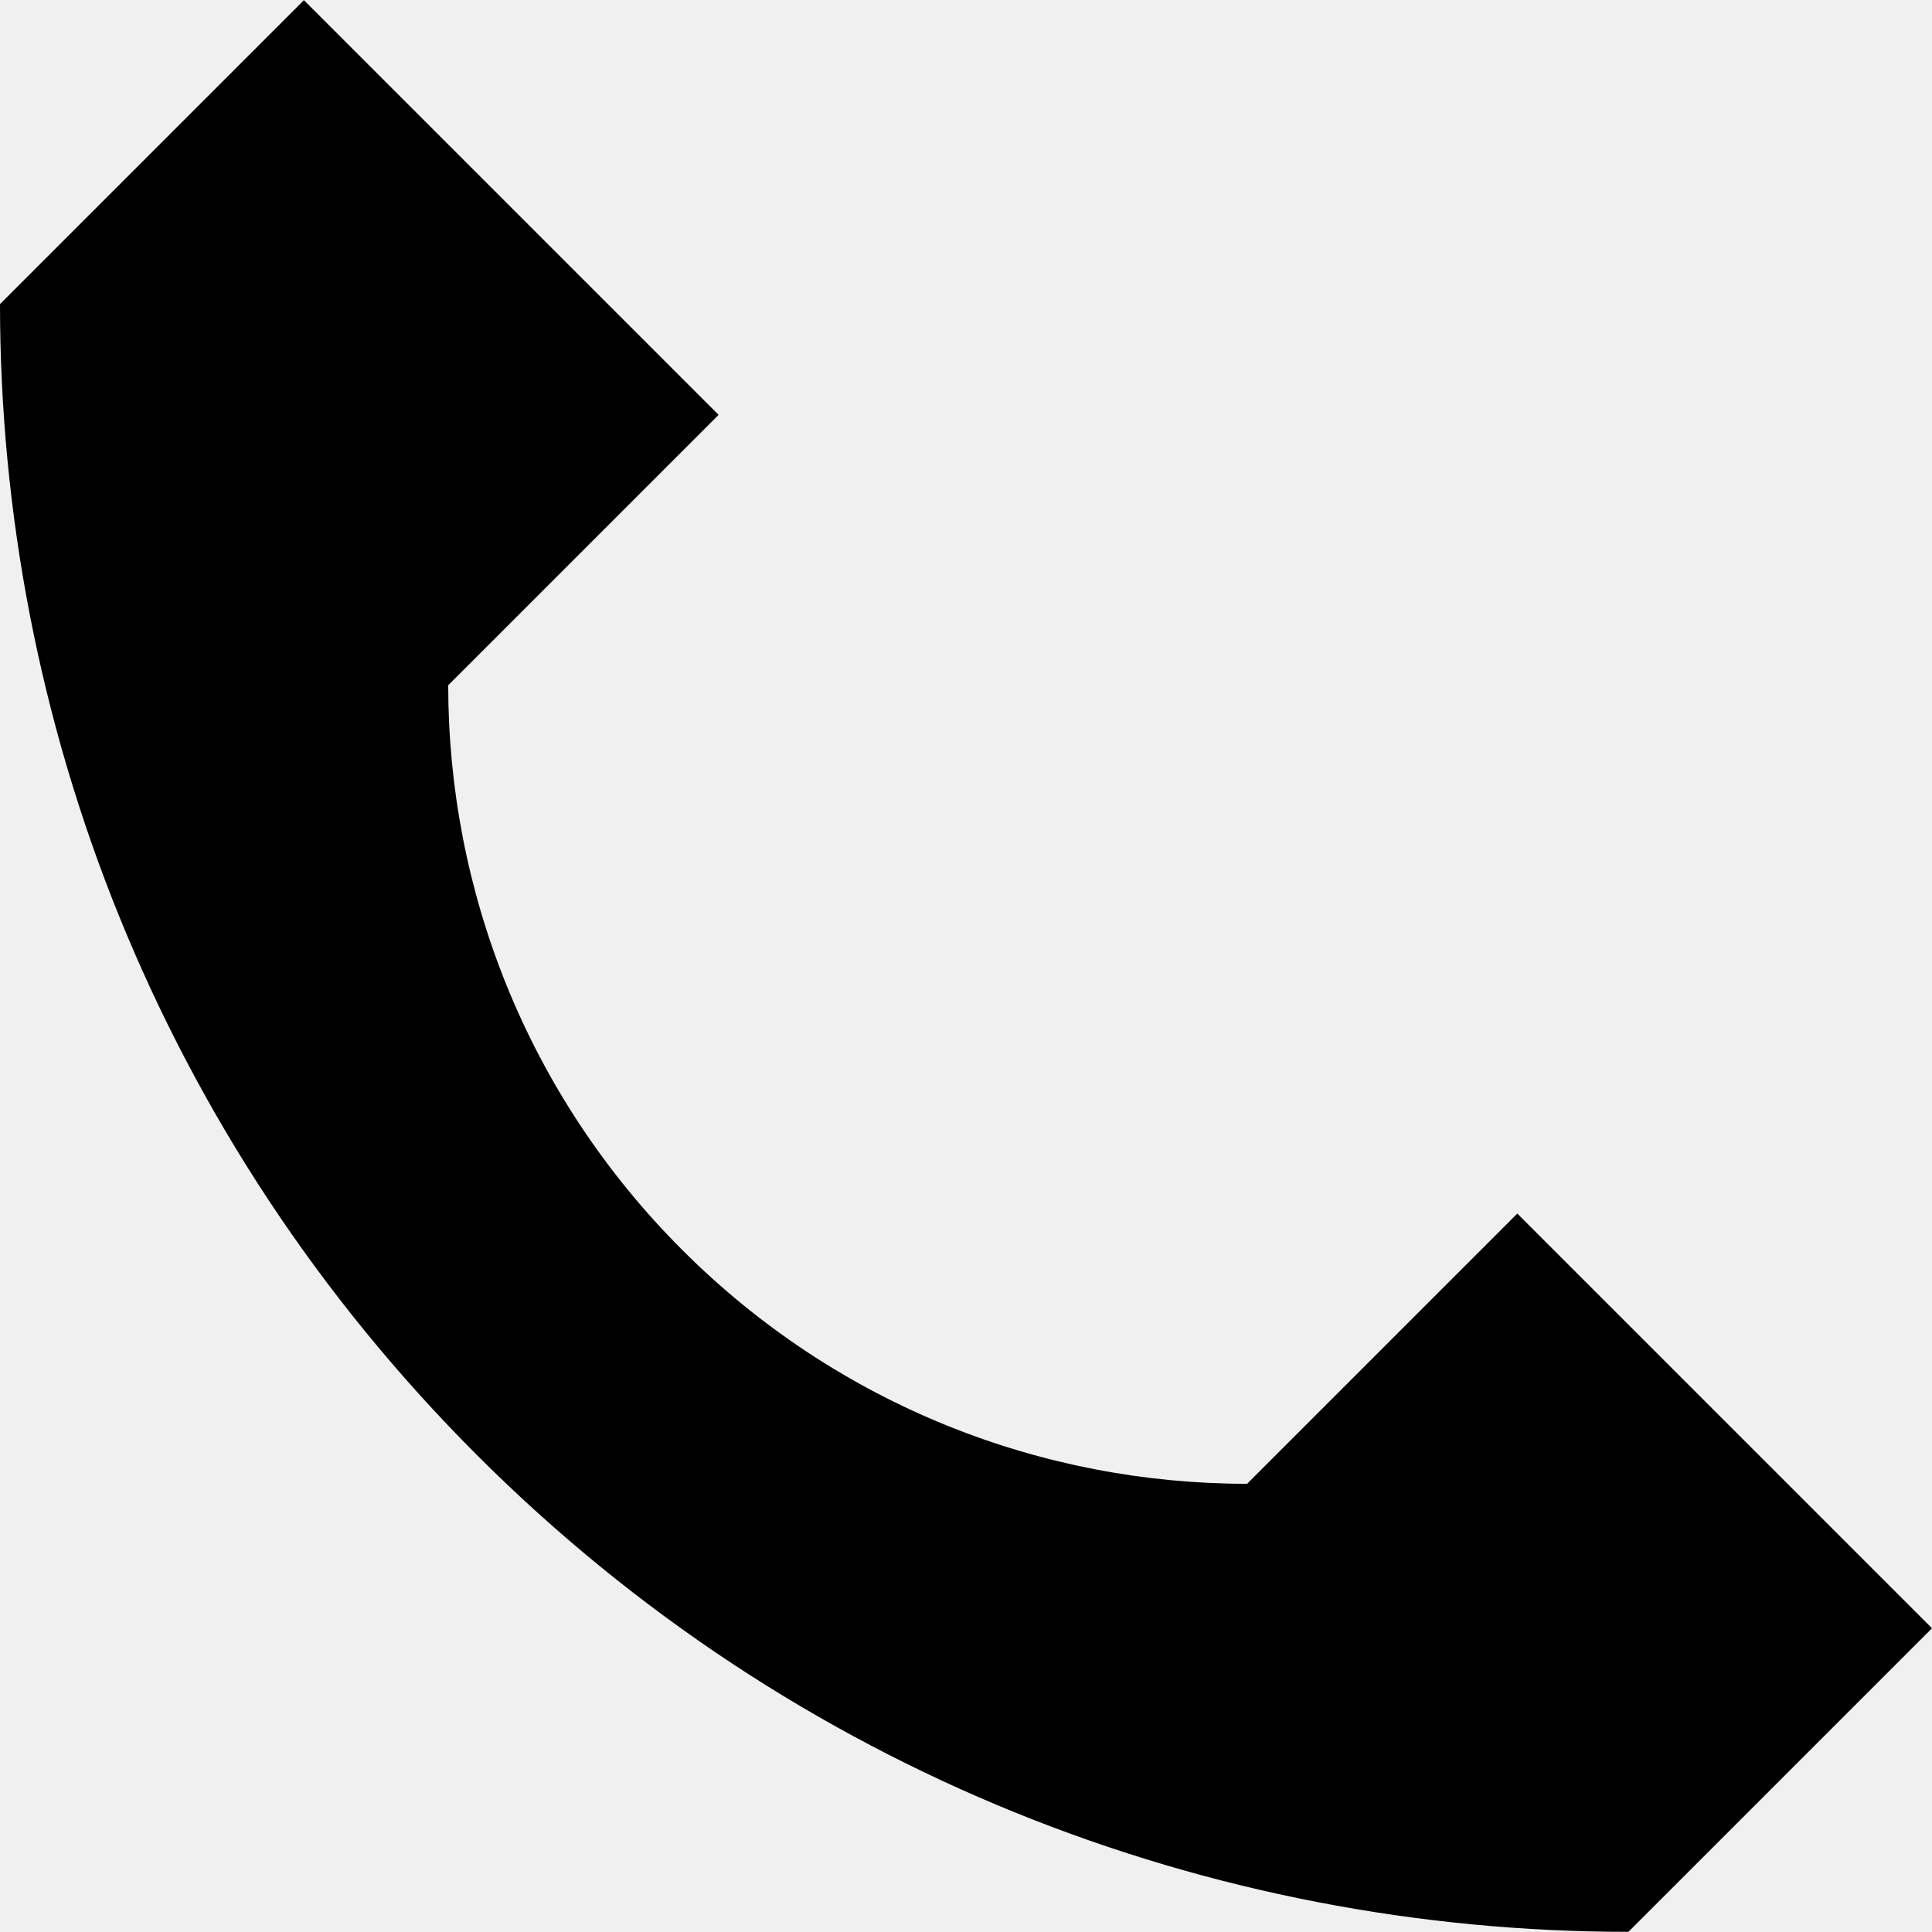
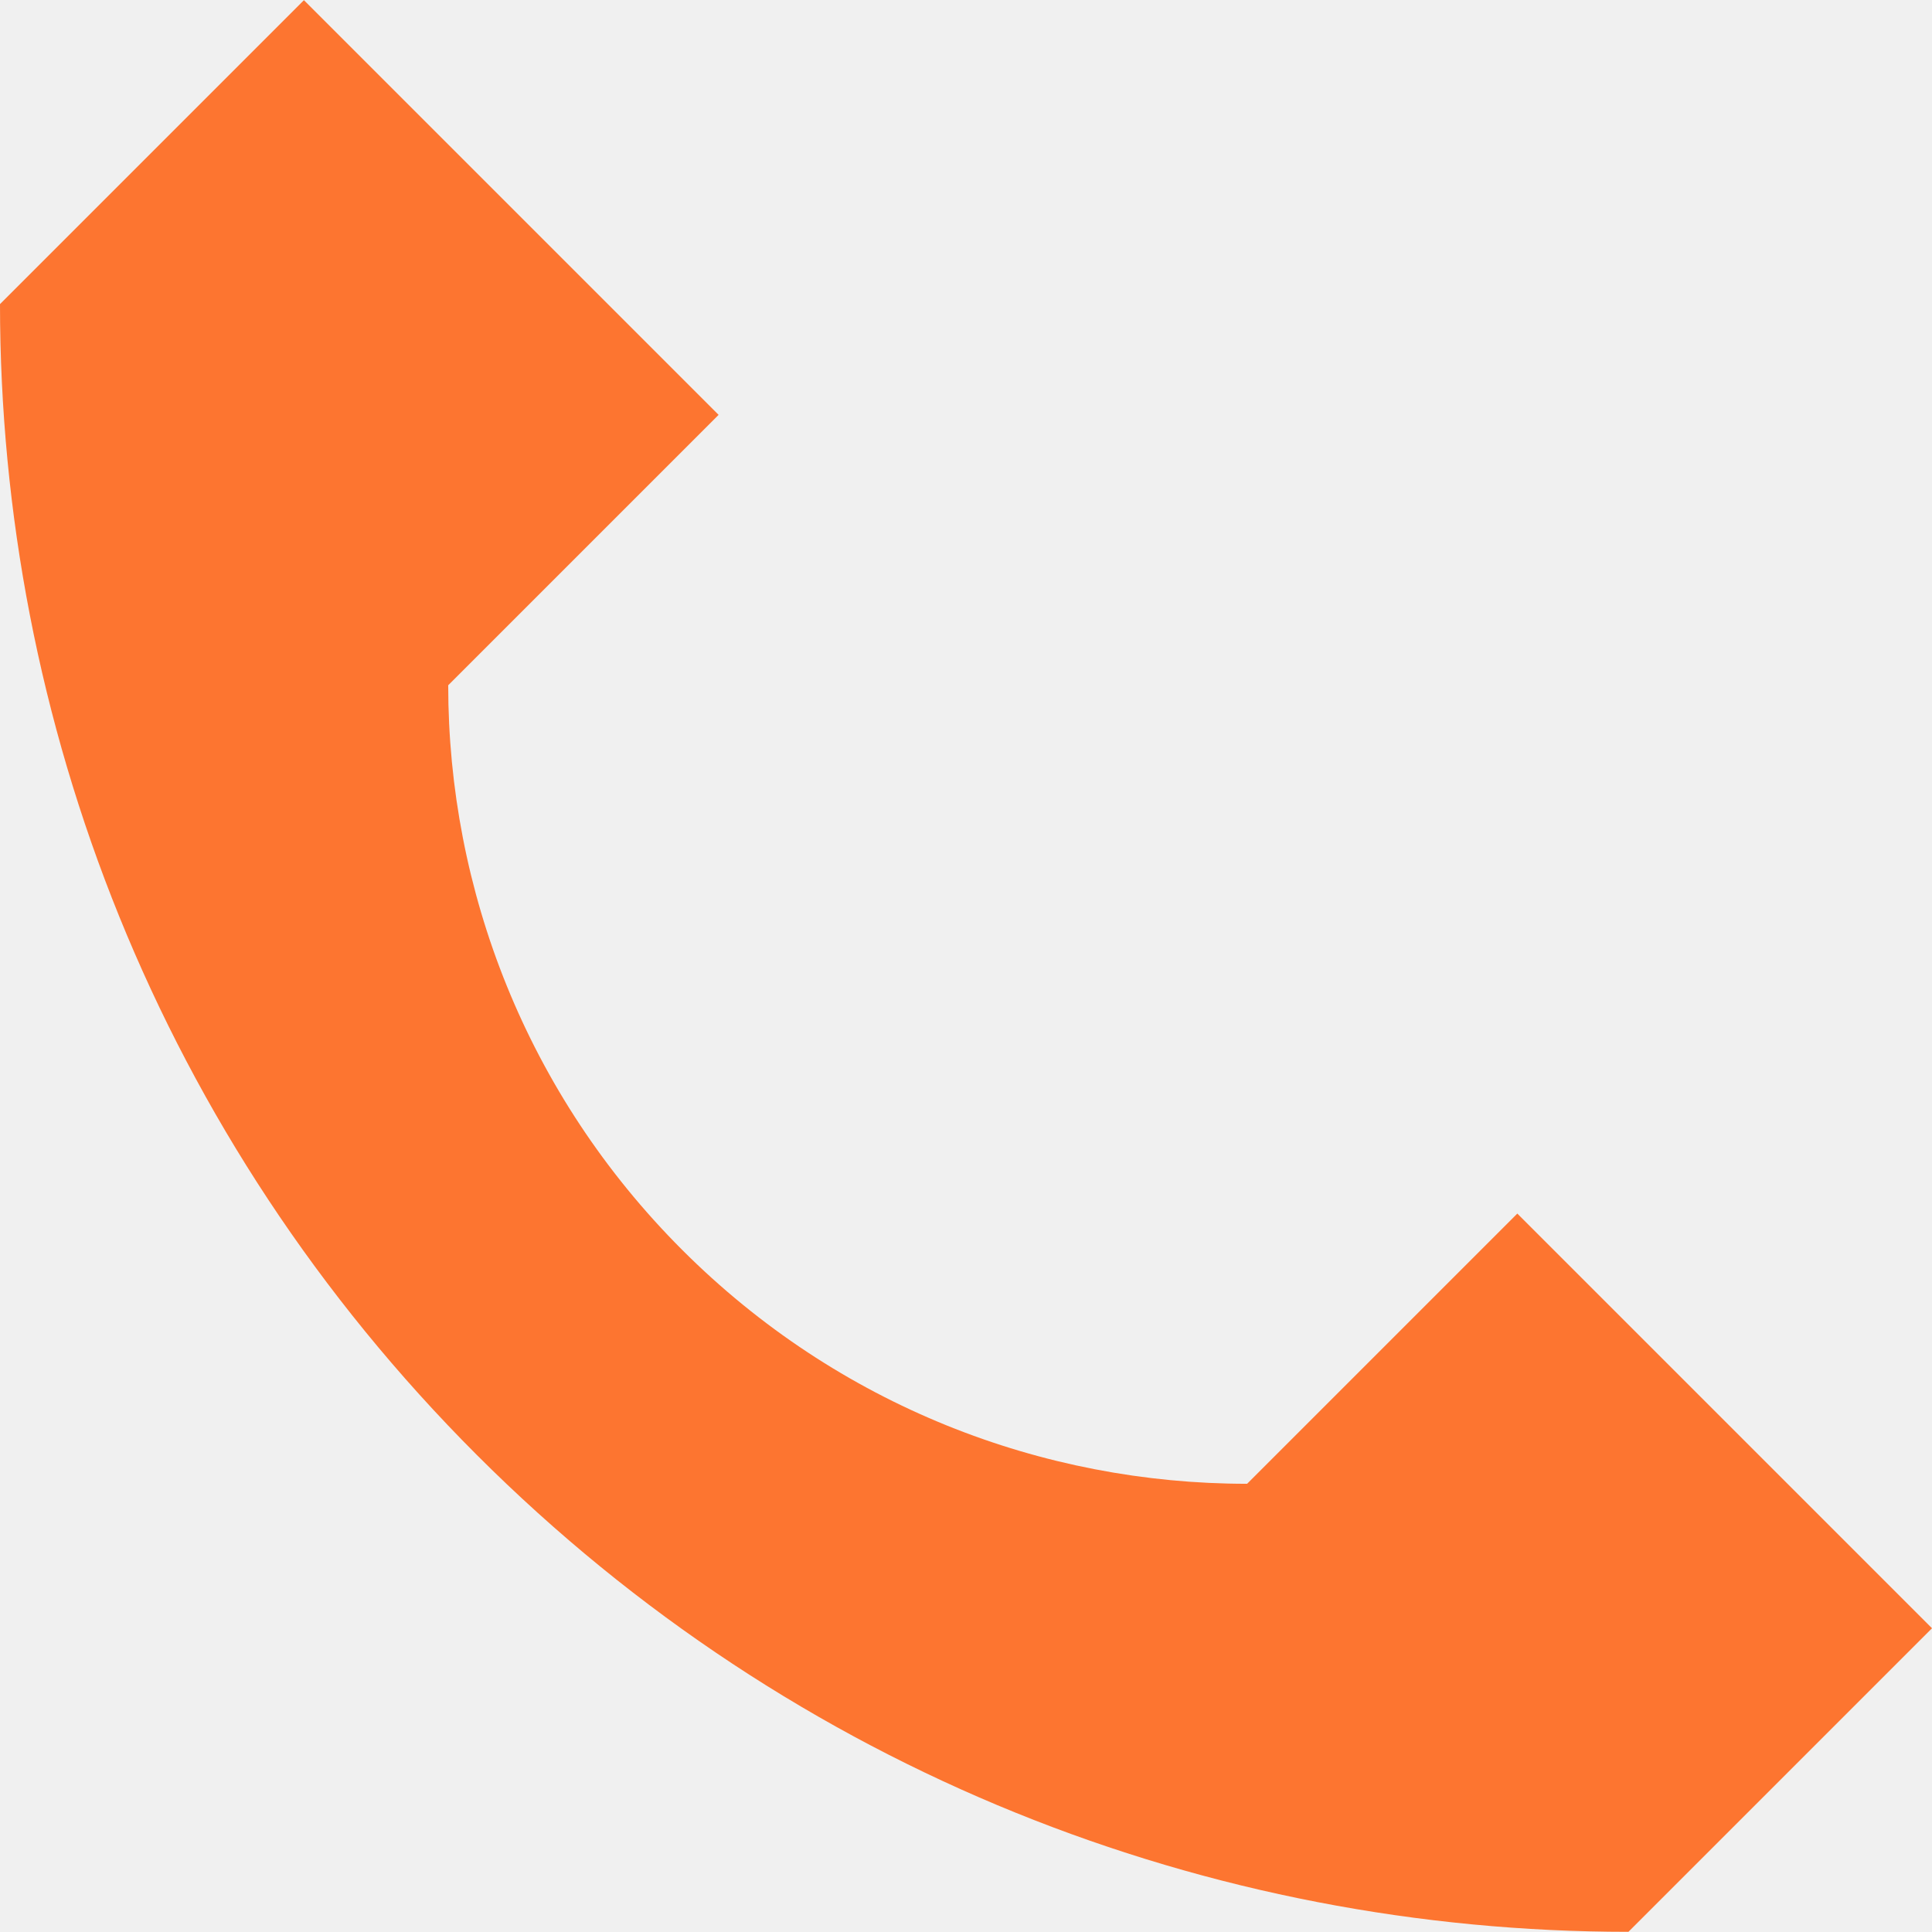
- <svg xmlns="http://www.w3.org/2000/svg" id="Capa_1" enable-background="new 0 0 495.988 495.988" height="512" viewBox="0 0 495.988 495.988" width="512">
-   <g>
-     <path d="m495.988 418.009-77.933 77.933c-106.997.024-214.001-40.782-295.637-122.418-81.588-81.589-122.394-188.517-122.418-295.452l78.026-78.026 106.456 106.456-69.417 69.417c.012 52.461 20.031 104.919 60.058 144.946 40.05 40.05 92.545 60.069 145.037 60.058l69.371-69.371z" />
+ <svg xmlns="http://www.w3.org/2000/svg" width="512" height="512" viewBox="0 0 512 512" fill="none">
+   <g clip-path="url(#clip0)">
+     <path d="M512 431.504L431.551 511.953C321.1 511.977 210.641 469.854 126.37 385.582C42.148 301.36 0.025 190.98 0 80.592L80.545 0.047L190.438 109.94L118.78 181.598C118.792 235.753 139.457 289.904 180.777 331.224C222.119 372.566 276.309 393.232 330.496 393.22L402.106 321.61L512 431.504Z" fill="#FD7530" />
  </g>
+   <defs>
+     <clipPath id="clip0">
+       <rect width="512" height="512" fill="white" />
+     </clipPath>
+   </defs>
</svg>
